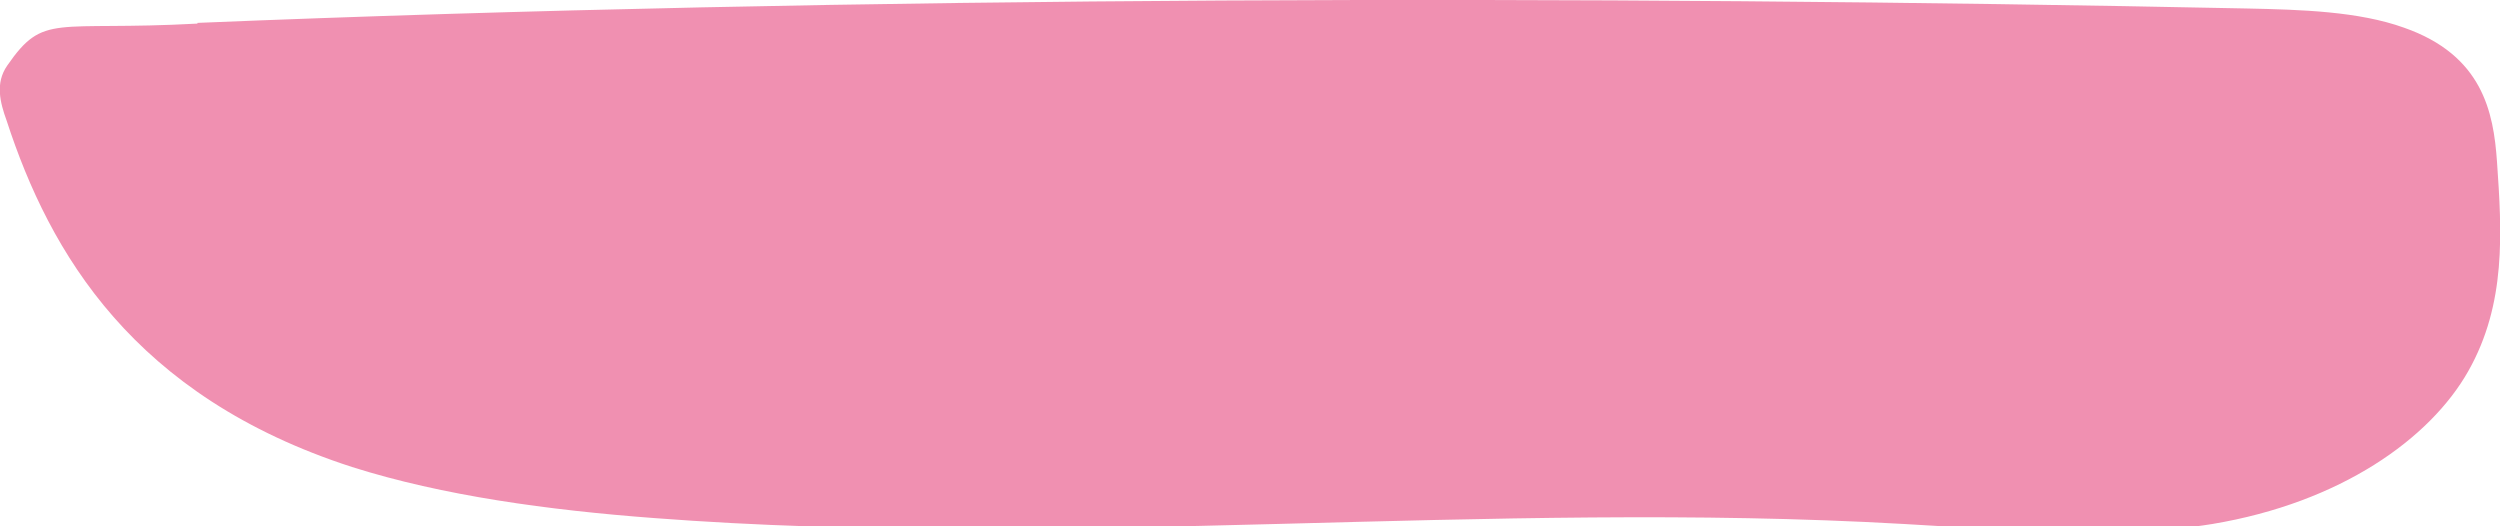
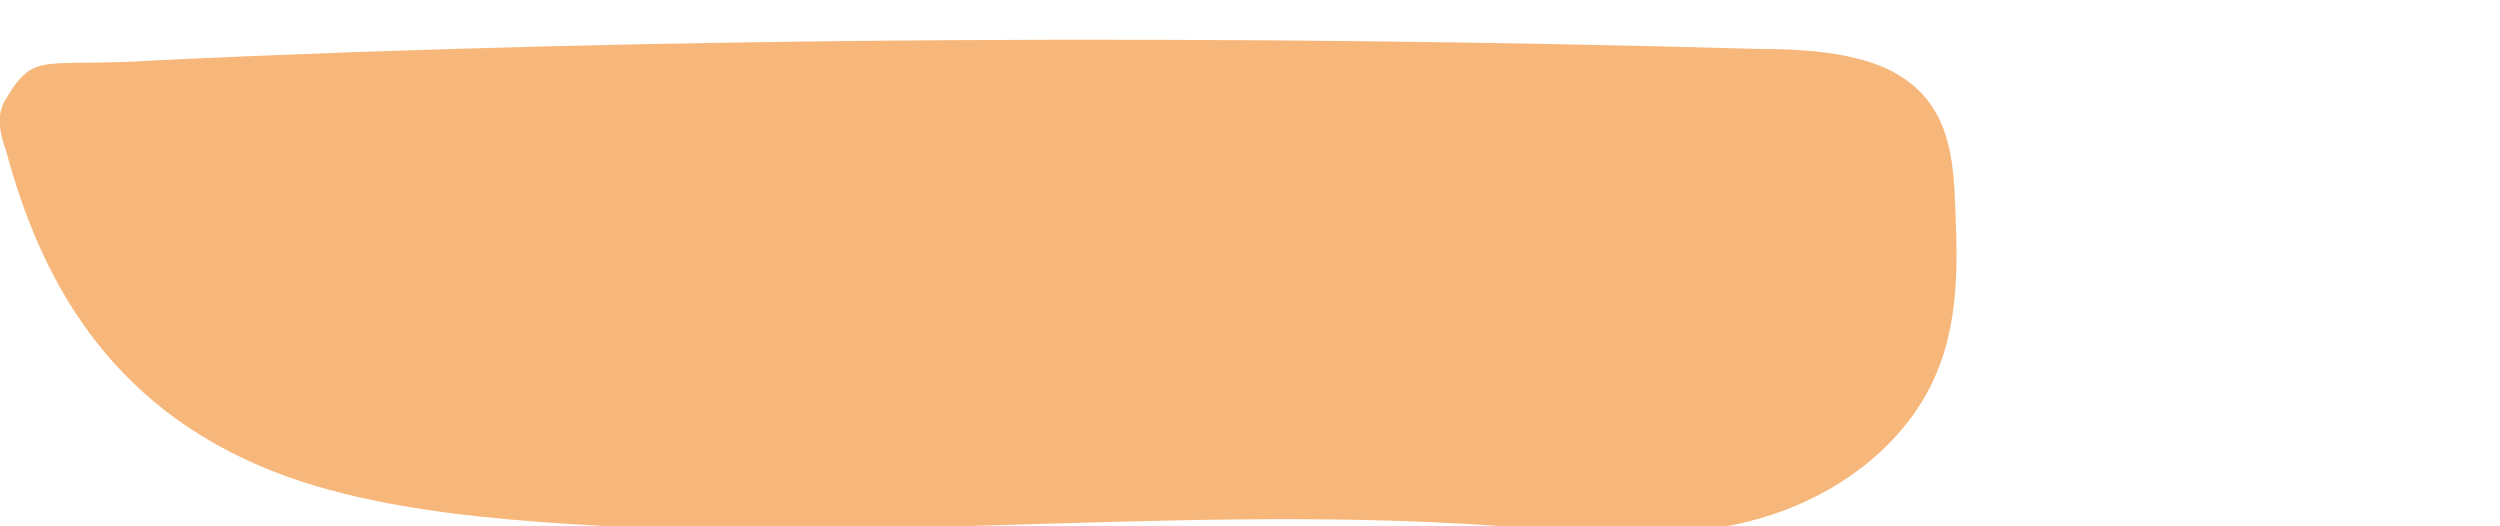
- <svg xmlns="http://www.w3.org/2000/svg" viewBox="0 0 173.72 36.5">
-   <g id="Calque_1" data-name="Calque 1">
-     <path d="M13.72,1.64C3.72,2.18,3.06.86.5,4.56-.34,5.77,0,7.11.46,8.38c3,9.21,8.82,19.16,24,24.07,6.31,2,13.67,3,21,3.55,28.68,2.19,58-1.24,86.83.41,7.17.4,14.58,1.11,21.45,0,8.91-1.49,15.11-5.92,17.77-10.61s2.34-9.68,2-14.58c-.24-3.43-1-7.39-6.47-9.3C163.89.79,159.91.67,156.14.59c-45.46-.94-97.07-.87-142.42,1" style="fill:#f090b1" />
+ <svg xmlns="http://www.w3.org/2000/svg" version="1.1" id="Layer_1" x="0px" y="0px" viewBox="0 0 173.7 36.5" style="enable-background:new 0 0 173.7 36.5;" xml:space="preserve">
+   <style type="text/css">
+ 	.st0{fill:#F7B77B;}
+ </style>
+   <g id="Calque_1">
+     <path class="st0" d="M10.7,4.2C2.9,4.7,2.4,3.5,0.4,6.9c-0.7,1.1-0.4,2.4,0,3.5C2.7,19,7.3,28.2,19.1,32.8   c4.9,1.9,10.7,2.8,16.4,3.3c22.5,2,45.4-1.1,68,0.4c5.6,0.4,11.4,1,16.8,0c7-1.4,11.8-5.5,13.9-9.8c2.1-4.3,1.8-9,1.6-13.5   c-0.2-3.2-0.8-6.8-5.1-8.6c-2.5-1-5.6-1.2-8.5-1.2C86.6,2.4,46.2,2.5,10.7,4.2" />
  </g>
</svg>
